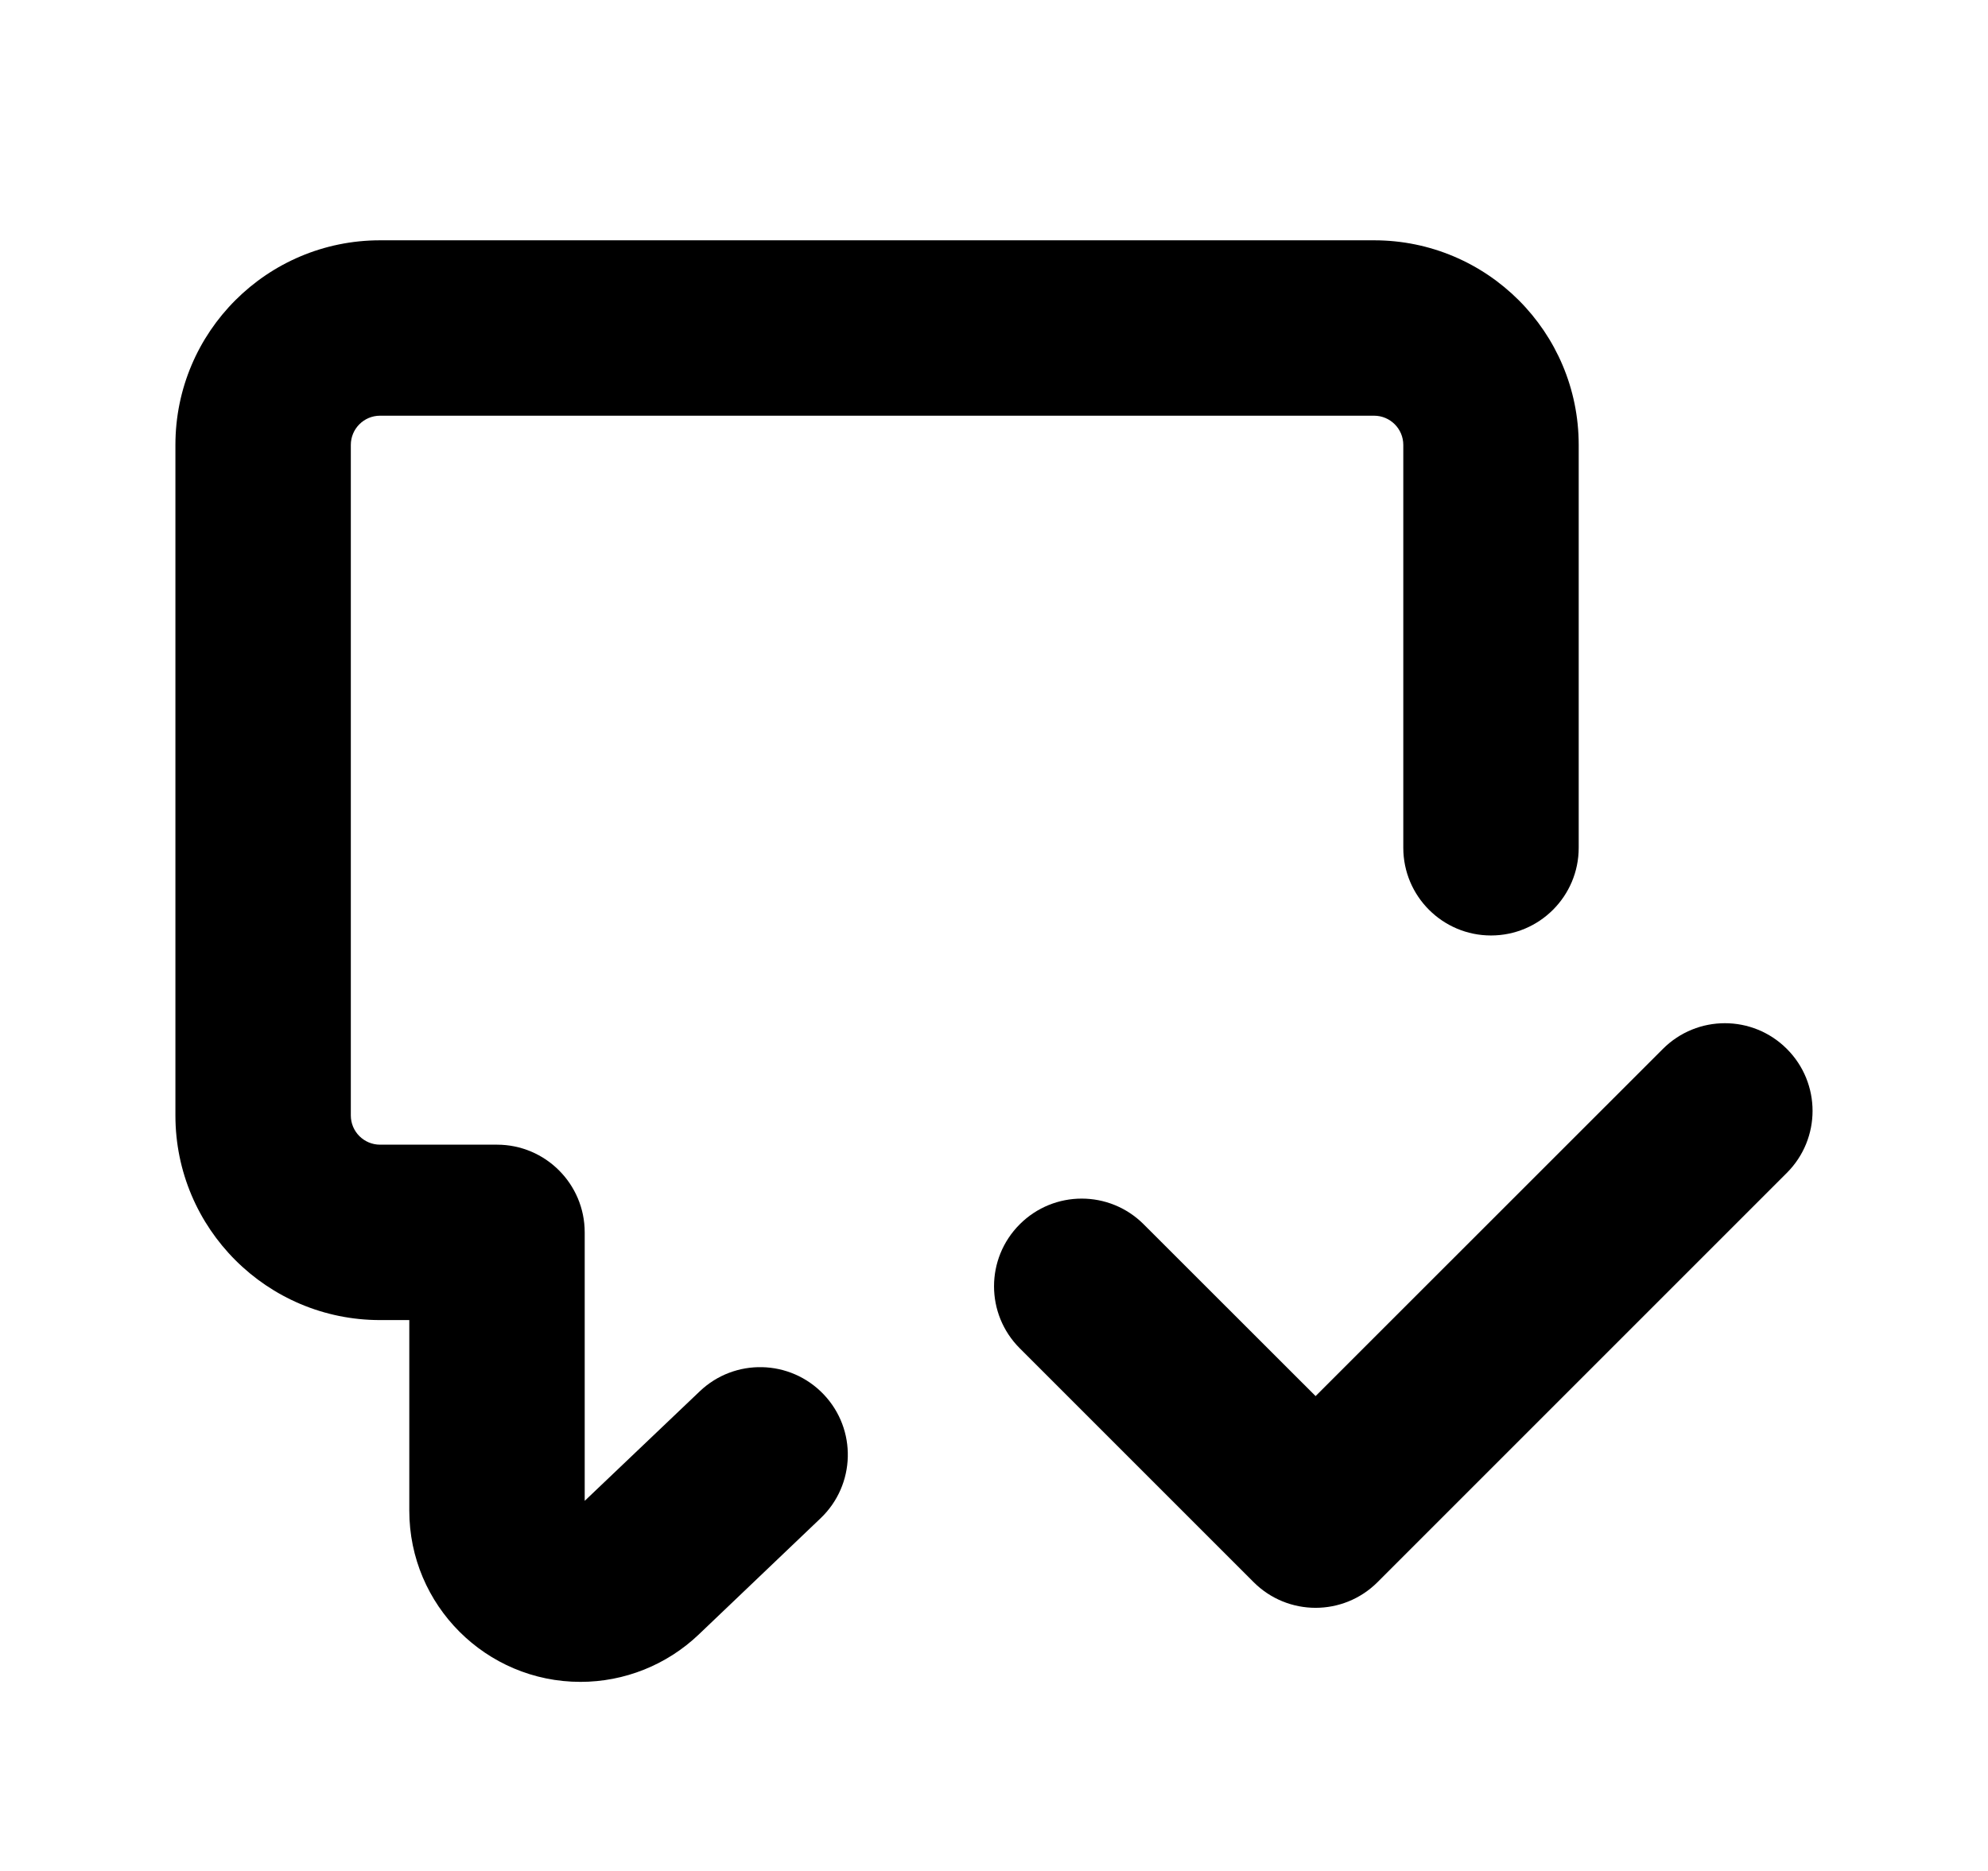
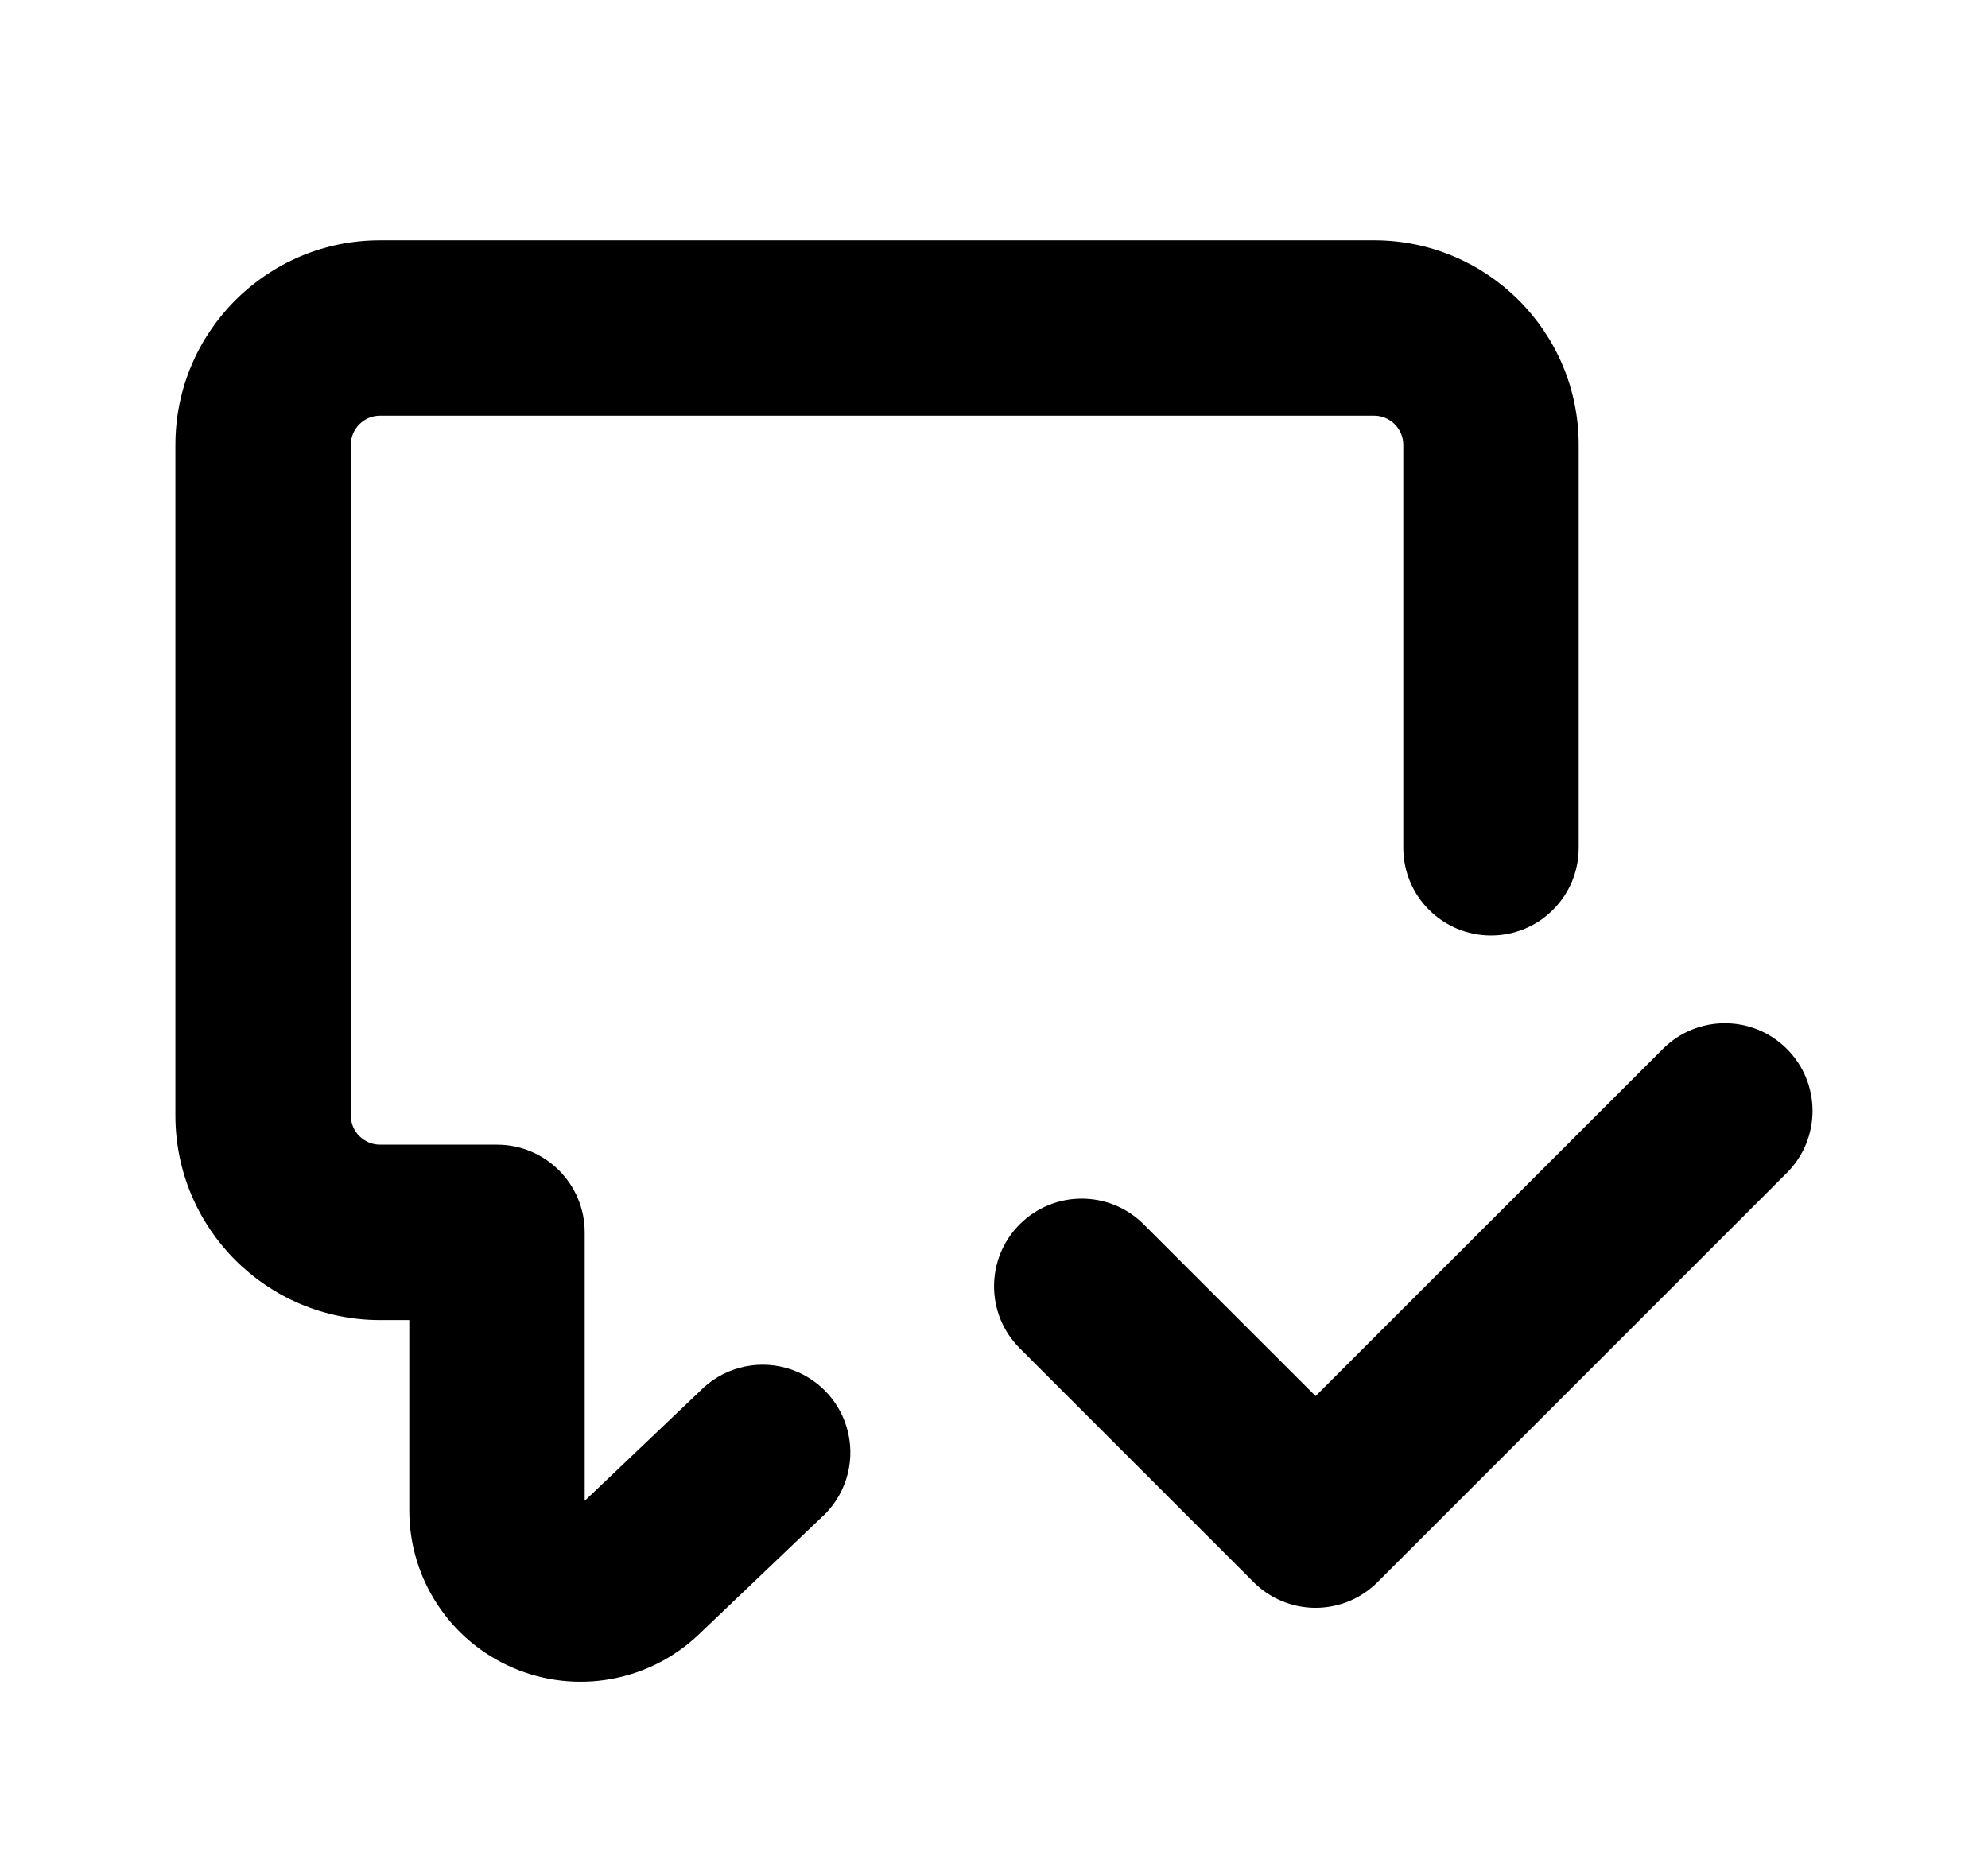
- <svg xmlns="http://www.w3.org/2000/svg" width="17" height="16" viewBox="0 0 17 16" fill="none">
-   <path d="M3 3.805C3 3.667 3.112 3.555 3.25 3.555H11.75C11.888 3.555 12 3.667 12 3.805V7.25C12 7.664 12.336 8 12.75 8C13.164 8 13.5 7.664 13.5 7.25V3.805C13.5 2.838 12.716 2.055 11.75 2.055H3.25C2.284 2.055 1.5 2.838 1.5 3.805V9.539C1.5 10.506 2.284 11.289 3.25 11.289H3.5V12.919C3.5 13.727 4.156 14.383 4.964 14.383C5.34 14.383 5.702 14.238 5.974 13.979L7.017 12.984C7.317 12.698 7.329 12.224 7.043 11.924C6.757 11.624 6.282 11.613 5.983 11.899L5 12.835V10.539C5 10.125 4.664 9.789 4.25 9.789H3.25C3.112 9.789 3 9.677 3 9.539V3.805Z" fill="black" />
-   <path d="M15.28 10.03C15.573 9.737 15.573 9.263 15.28 8.97C14.987 8.677 14.513 8.677 14.22 8.97L11.25 11.939L9.78 10.47C9.487 10.177 9.013 10.177 8.72 10.47C8.427 10.763 8.427 11.237 8.72 11.53L10.72 13.53C11.013 13.823 11.487 13.823 11.78 13.53L15.28 10.03Z" fill="black" />
+ <svg xmlns="http://www.w3.org/2000/svg" width="17" height="16" viewBox="0 0 17 16">
+   <path d="M3 3.805a.25.25 0 0 1 .25-.25h8.5a.25.25 0 0 1 .25.25V7.25a.75.75 0 0 0 1.5 0V3.805a1.75 1.75 0 0 0-1.75-1.75h-8.5a1.75 1.75 0 0 0-1.75 1.75v5.734c0 .967.784 1.75 1.75 1.75h.25v1.63a1.465 1.465 0 0 0 2.474 1.06l1.043-.995a.75.75 0 1 0-1.034-1.085L5 12.835v-2.296a.75.75 0 0 0-.75-.75h-1a.25.25 0 0 1-.25-.25V3.805Z" />
+   <path d="M15.28 10.03a.749.749 0 1 0-1.06-1.06l-2.97 2.969-1.47-1.469a.749.749 0 1 0-1.06 1.06l2 2a.749.749 0 0 0 1.06 0l3.5-3.5Z" />
</svg>
